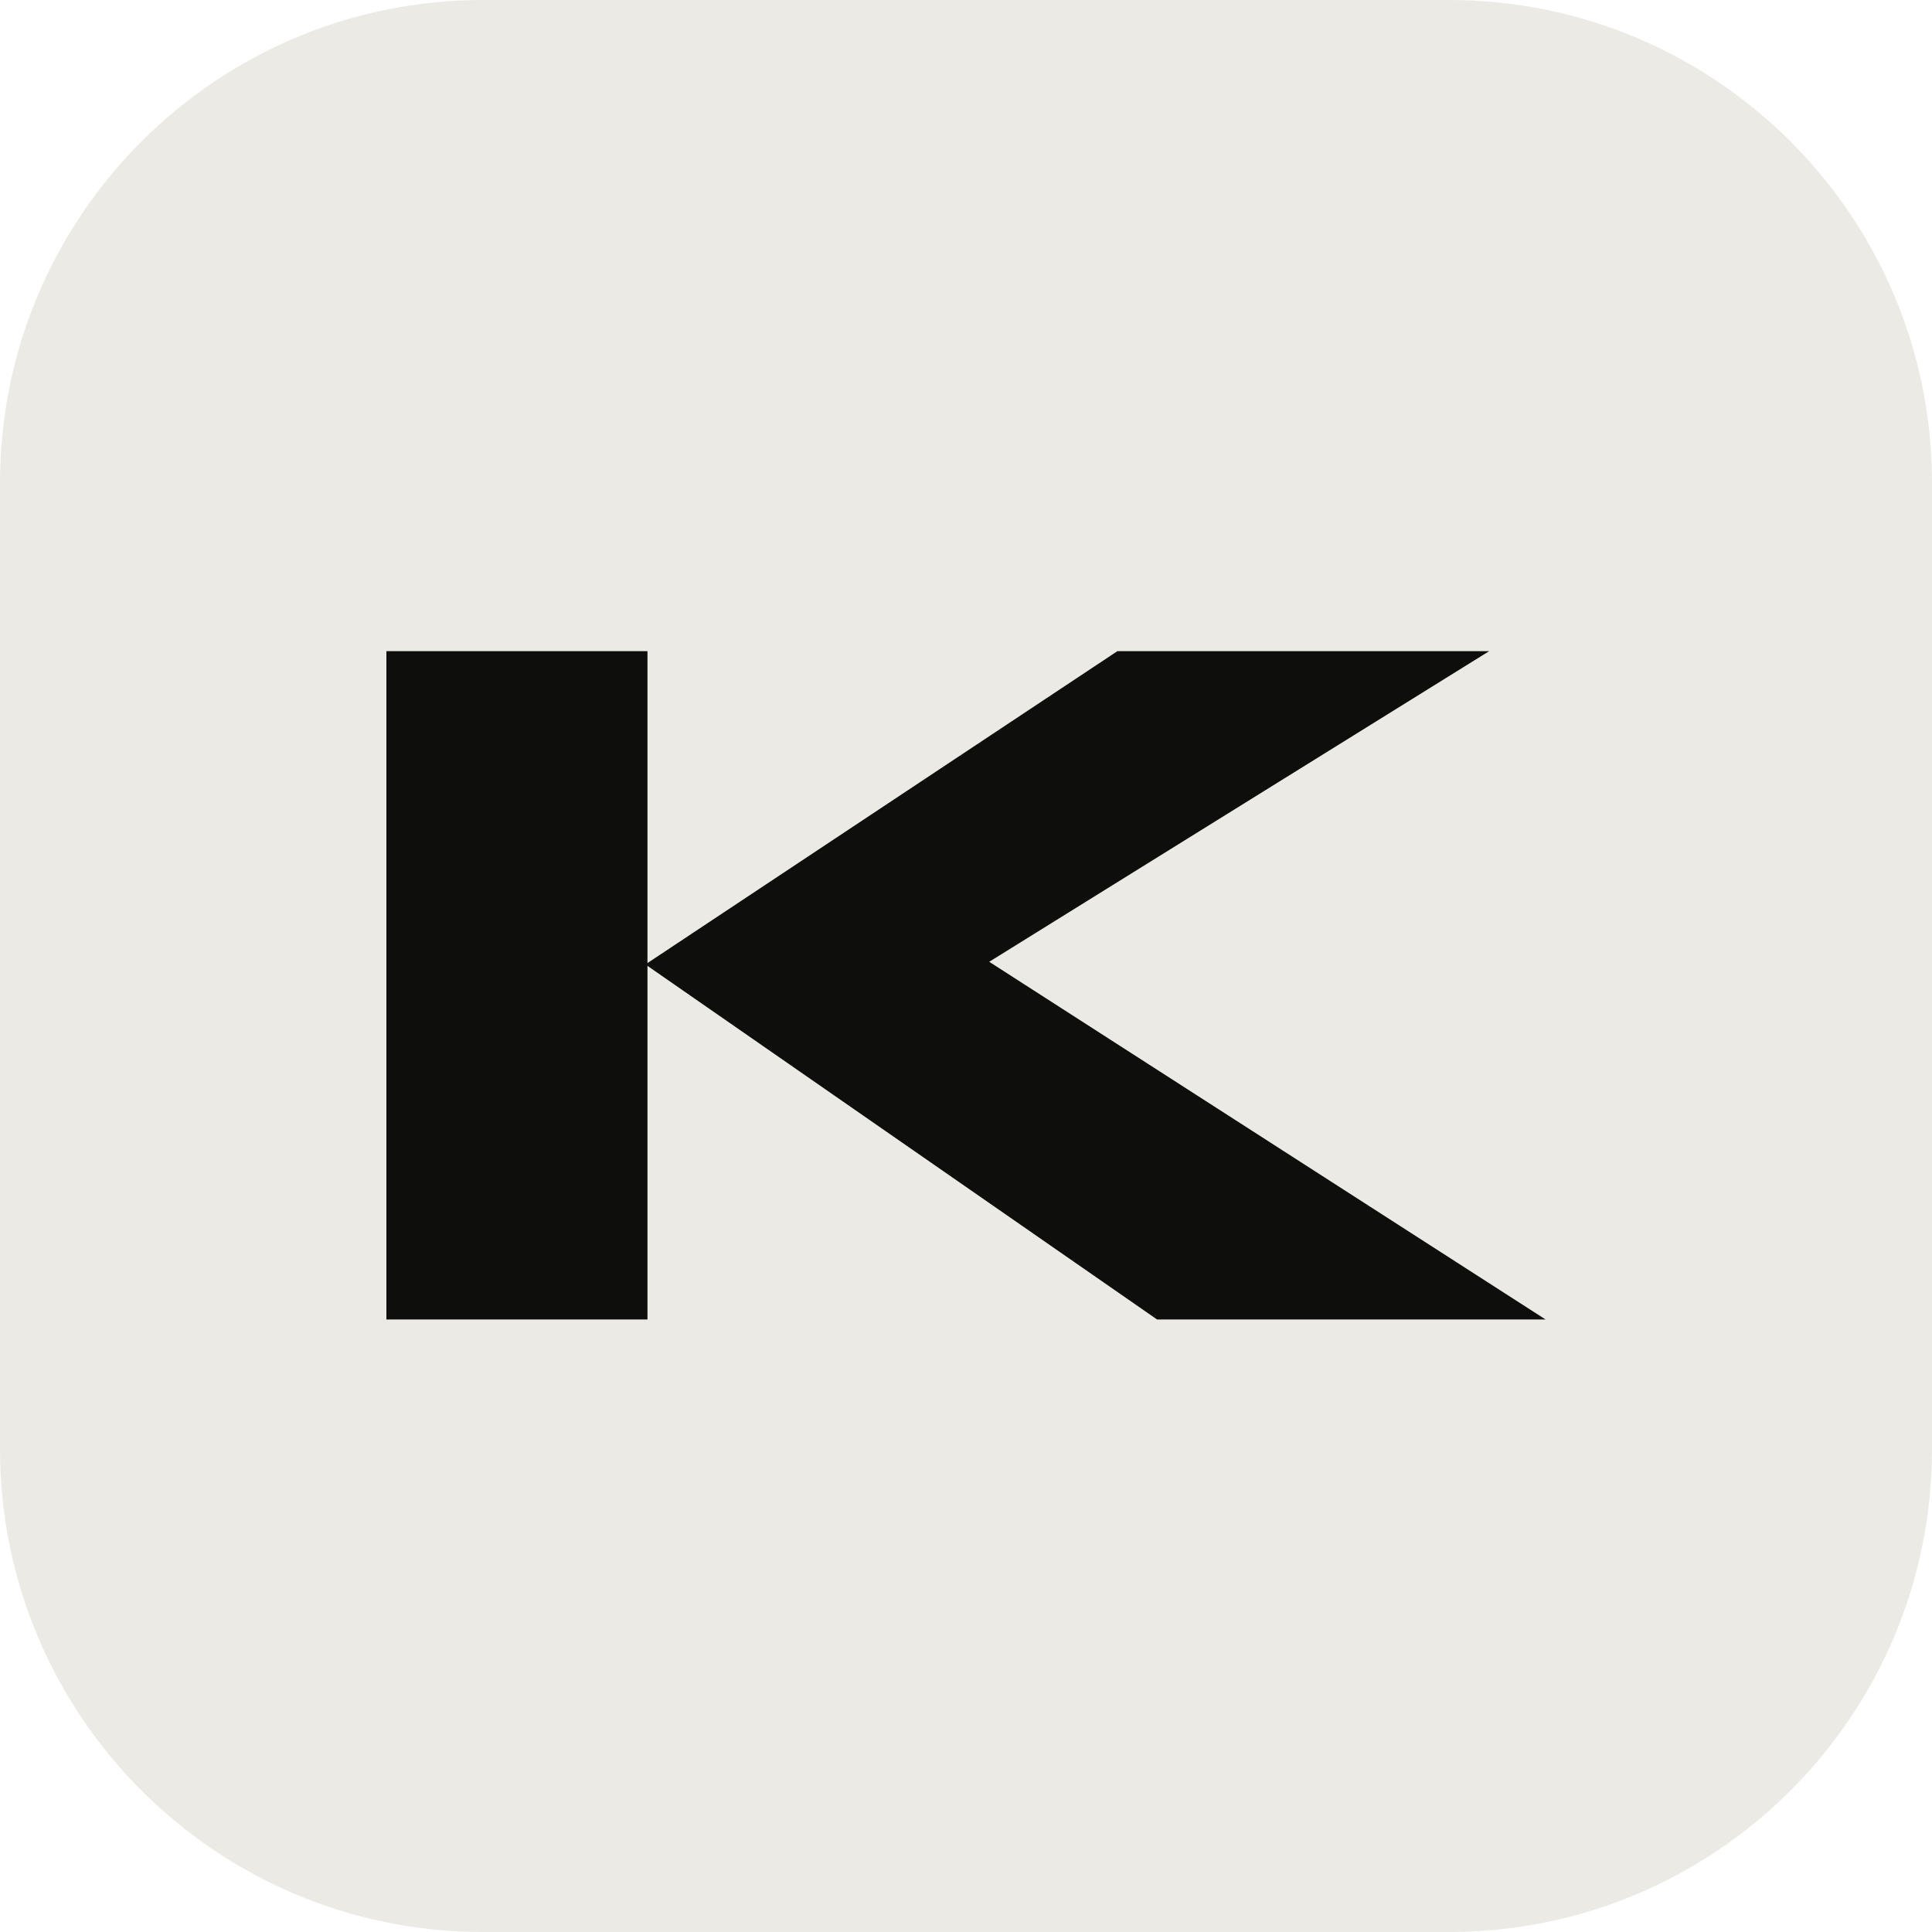
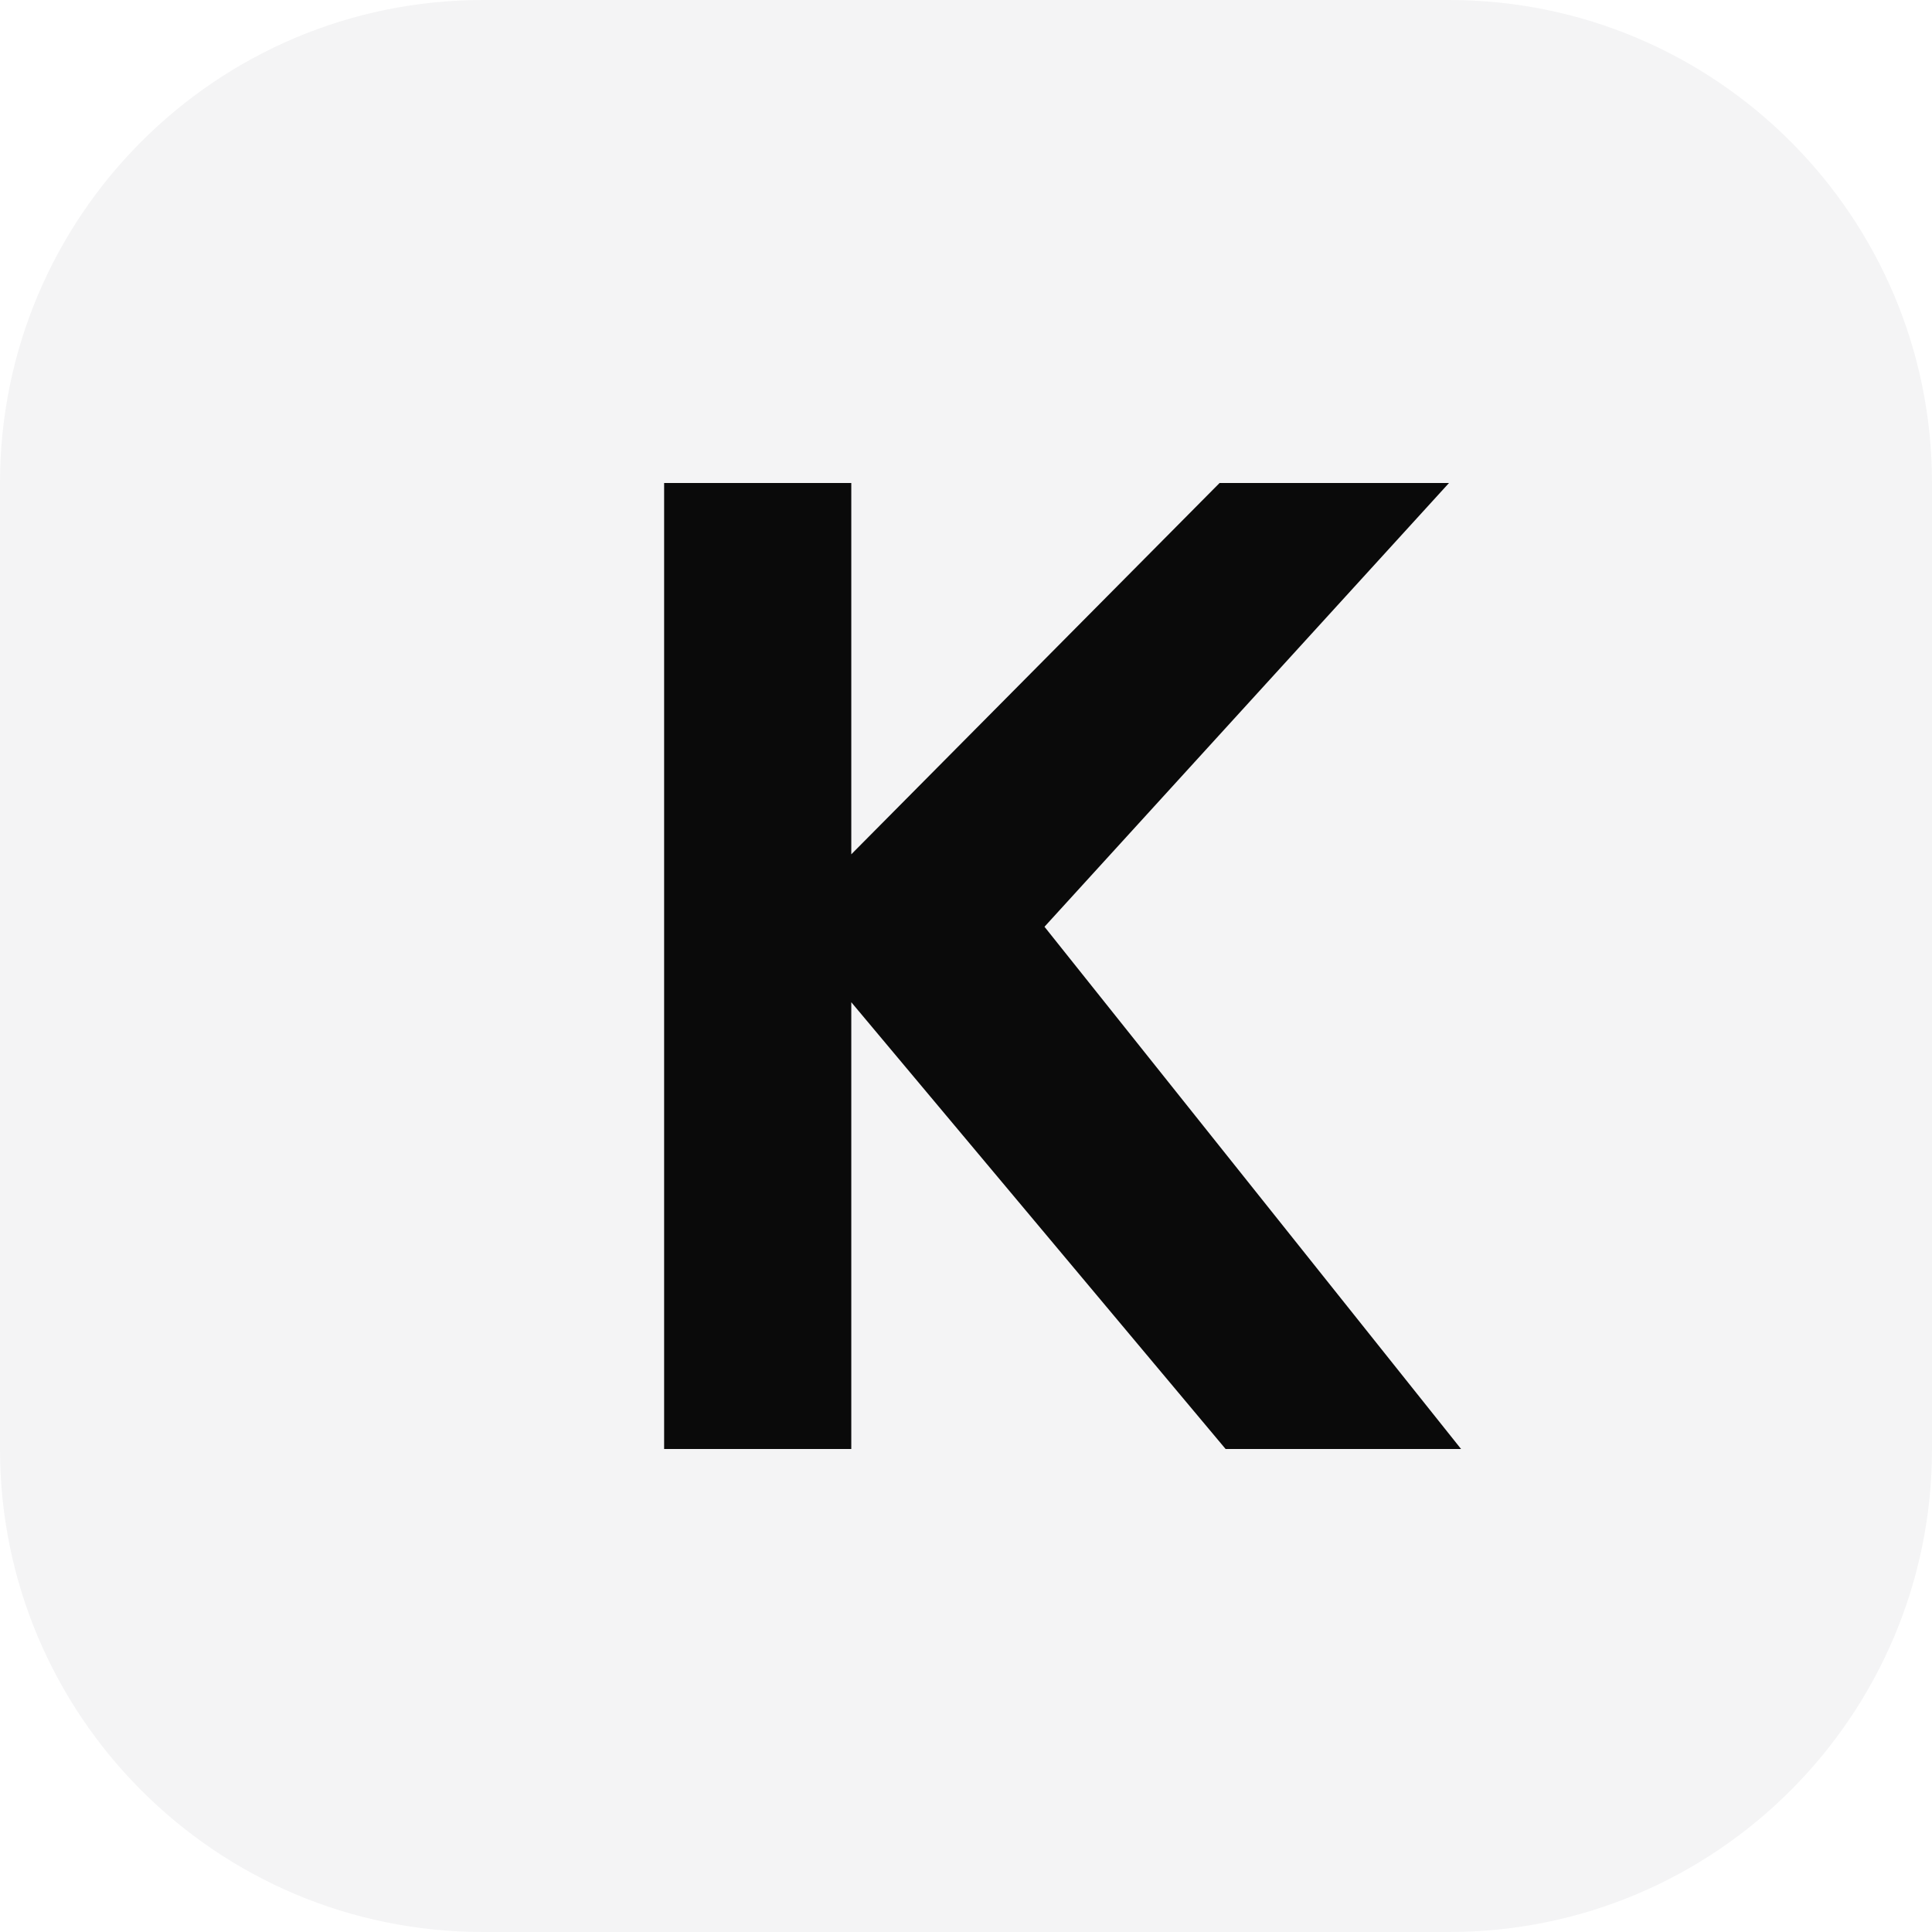
- <svg xmlns="http://www.w3.org/2000/svg" viewBox="0 0 32 32">
-   <rect width="32" height="32" rx="8" fill="#eceae4" />
-   <path fill="#0e0f0c" d="M15.619 16.406V15.438L25.6 21.855H19.165L10.69 15.974L18.508 10.785H24.666ZM6.4 10.785H10.724V21.855H6.4Z" />
+ <svg xmlns="http://www.w3.org/2000/svg" viewBox="0 0 32 32" role="img" aria-label="KangStudio">
+   <rect width="32" height="32" rx="8" fill="#f4f4f5" />
+   <path fill="#0a0a0a" d="M11 8h3.1v6.15L20.2 8H24l-6.7 7.35L24.2 24H20.3l-6.2-7.4V24H11V8z" />
</svg>
